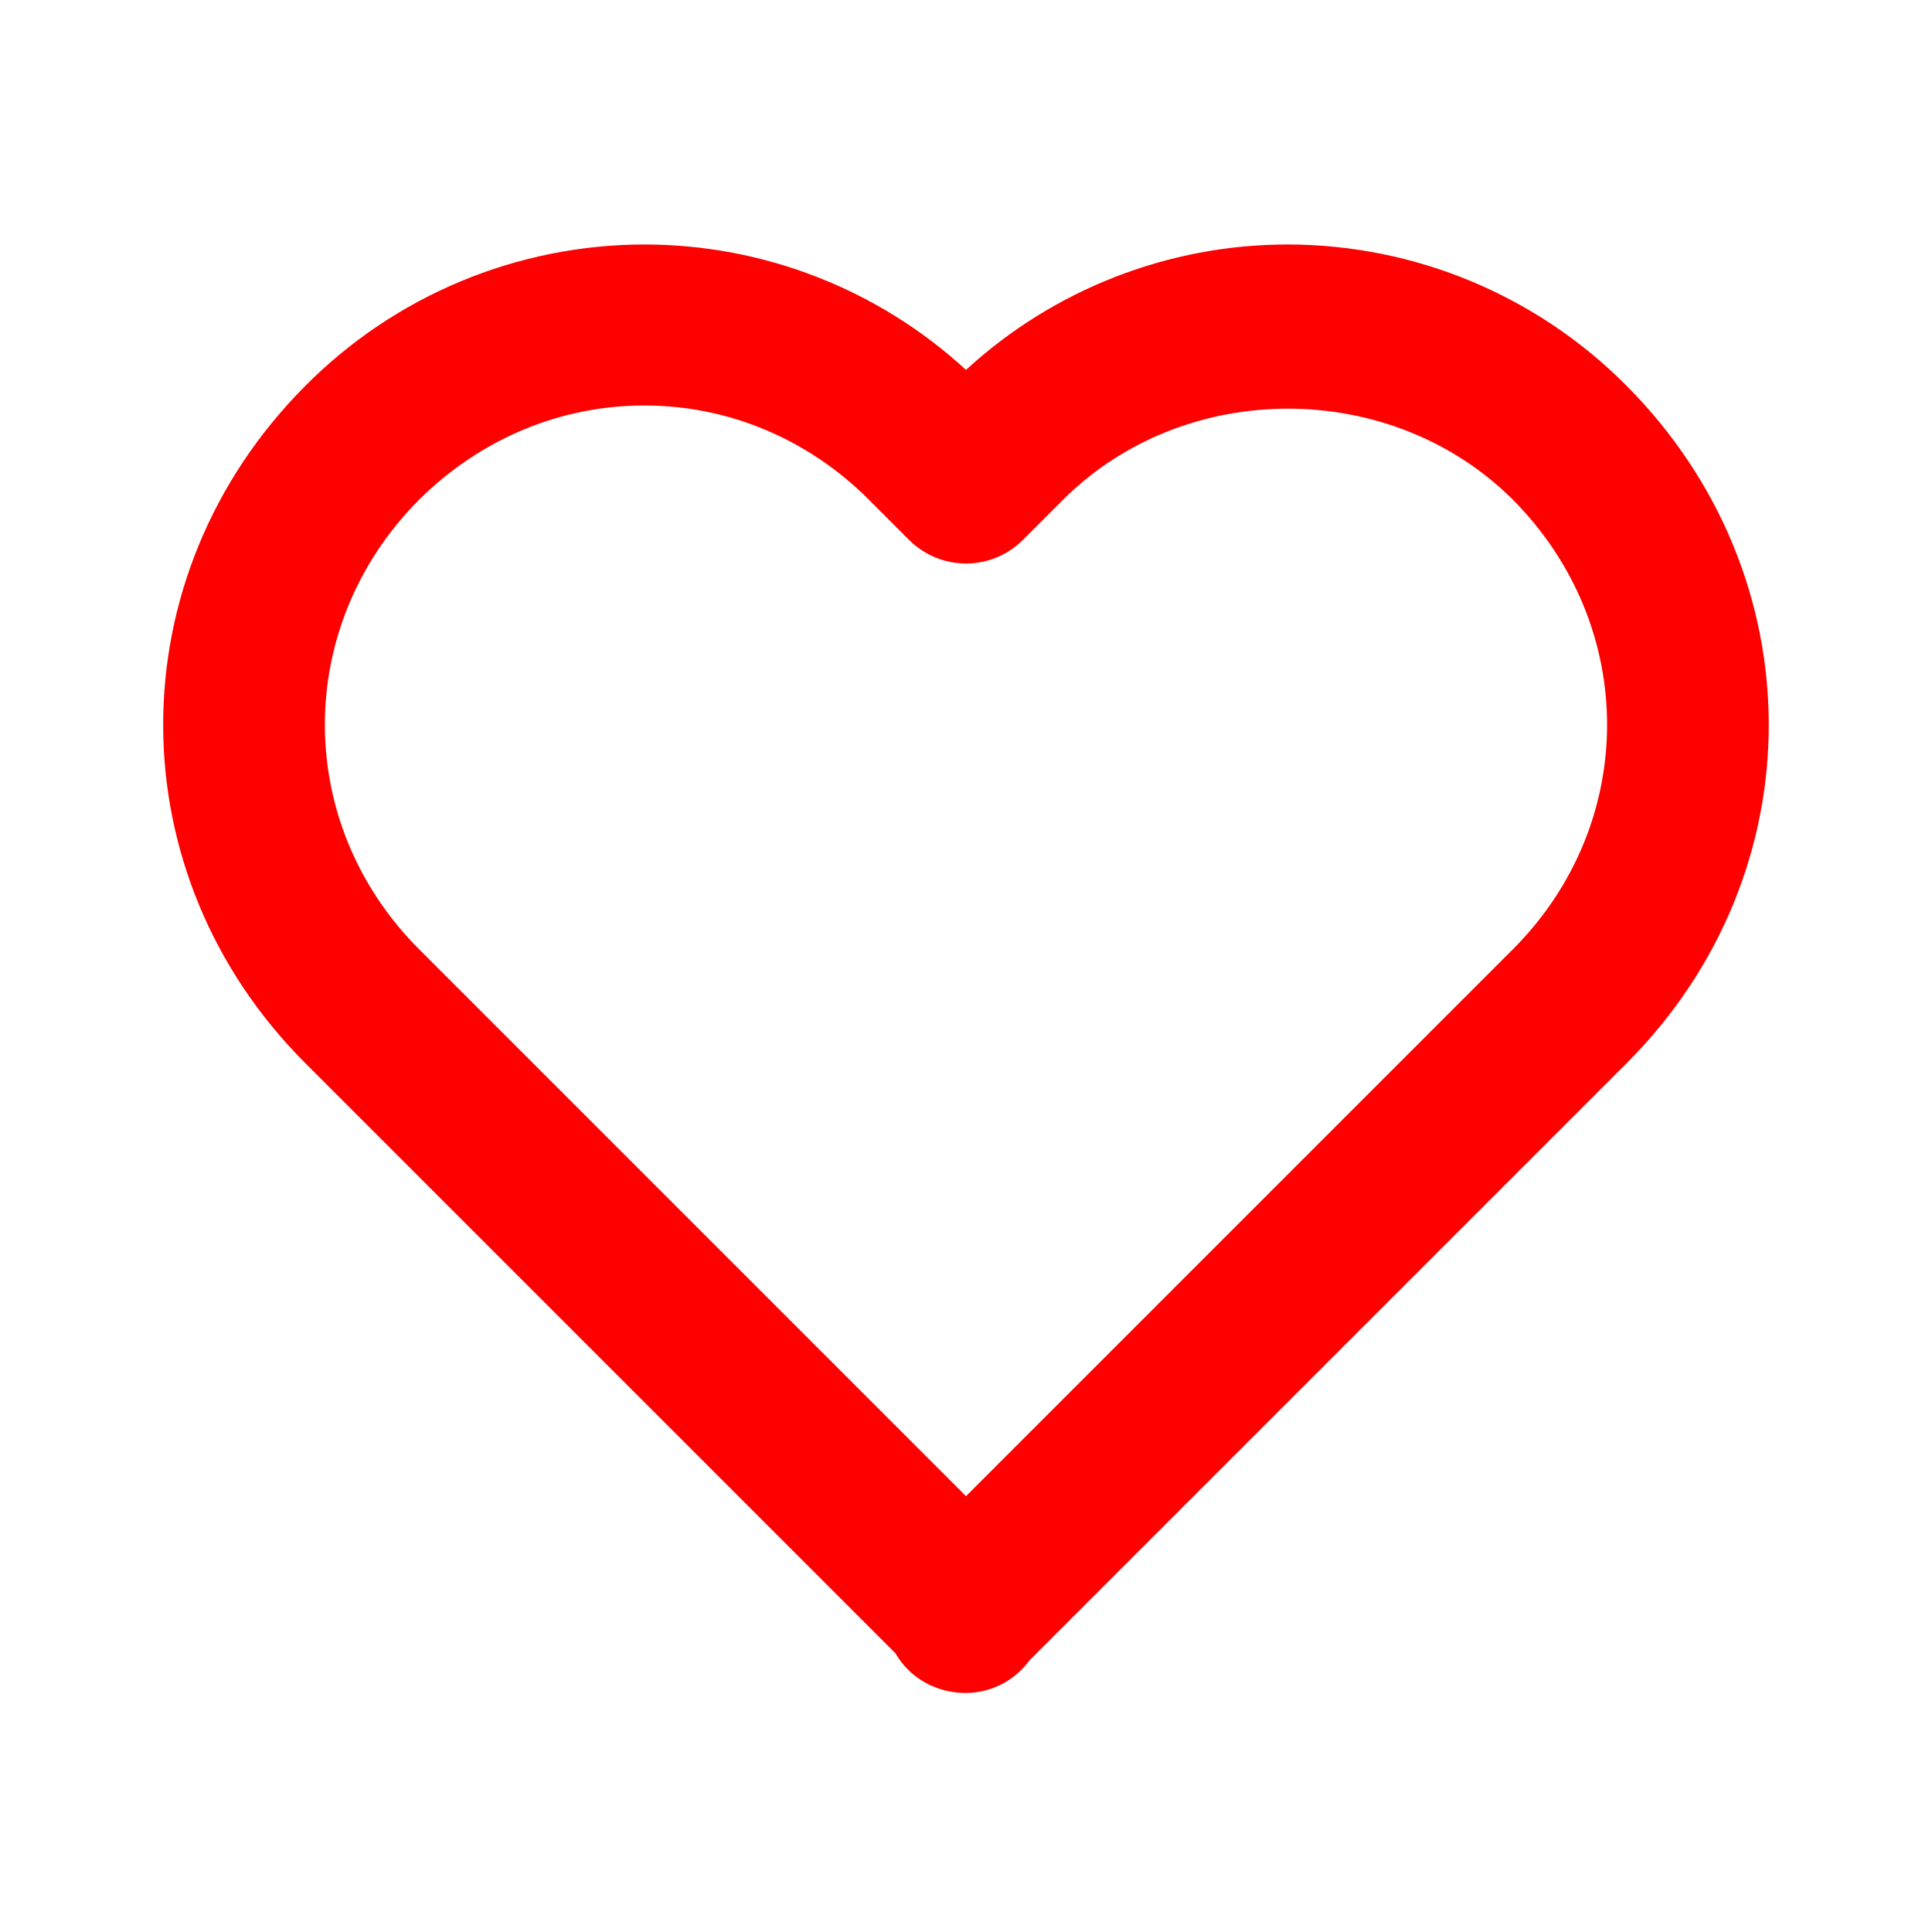
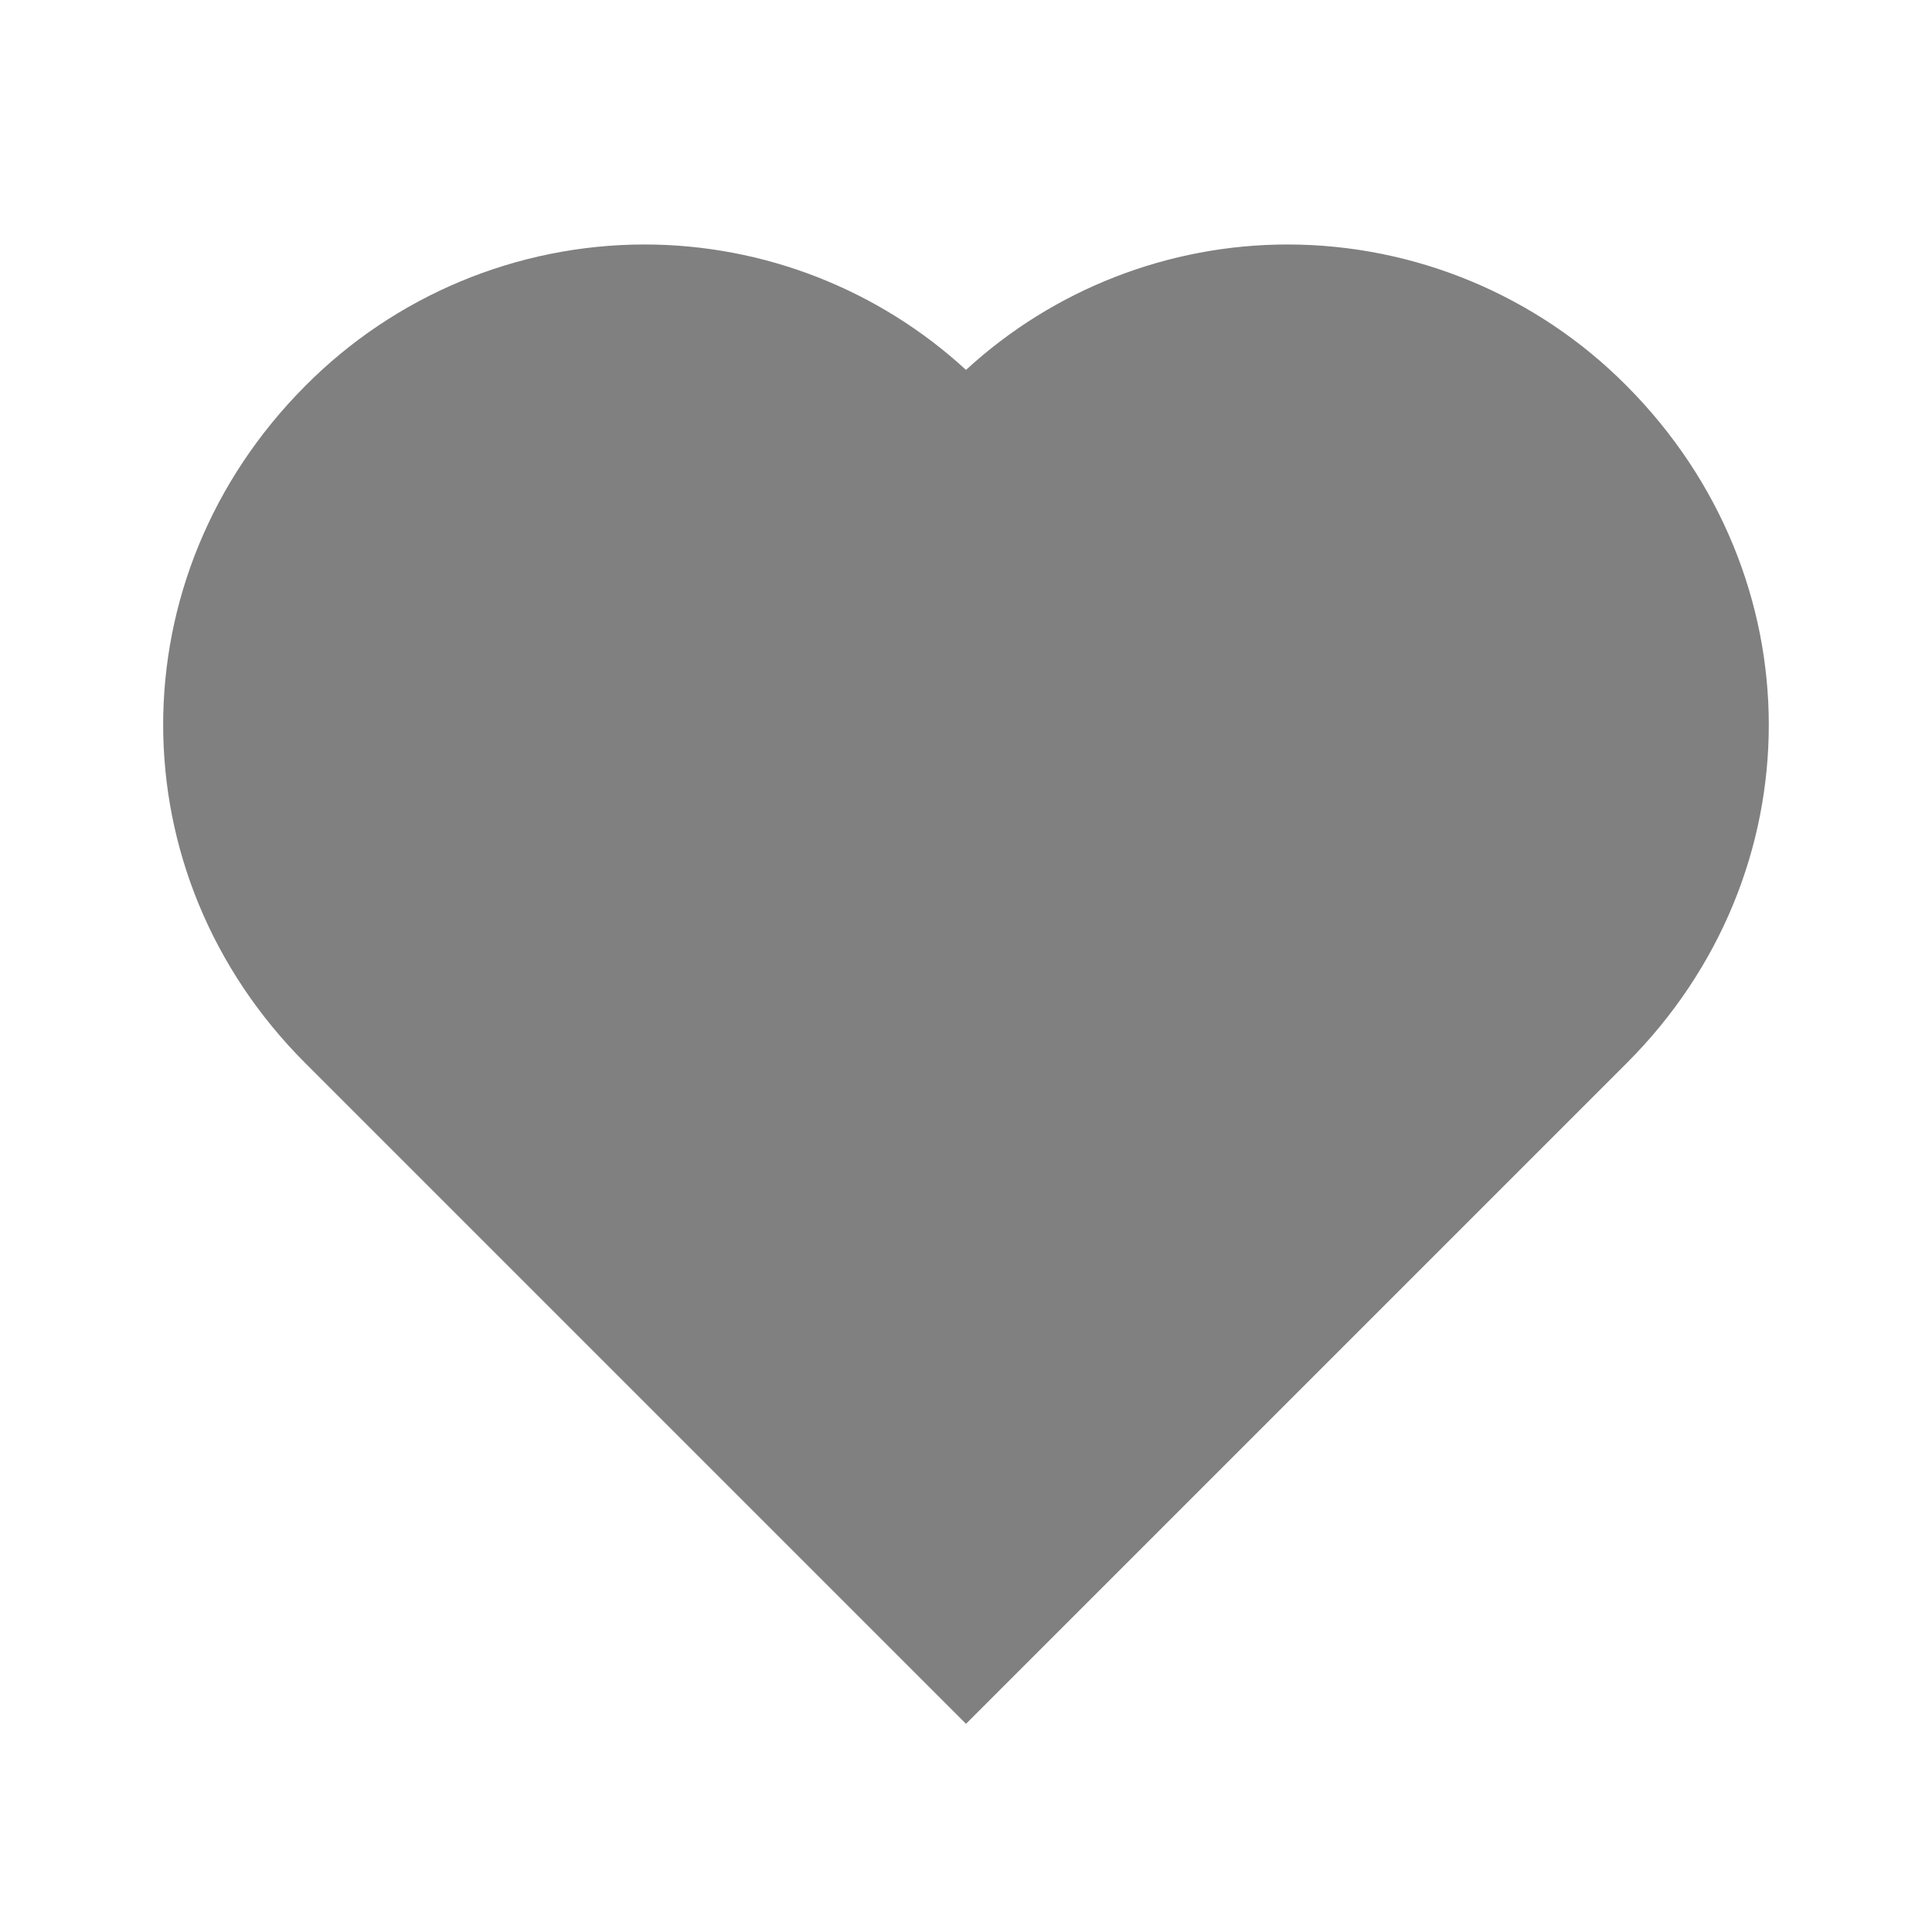
<svg xmlns="http://www.w3.org/2000/svg" width="24" height="24" viewBox="0 0 24 24">
-   <path fill="red" d="M12 4.595a5.904 5.904 0 0 0-3.996-1.558 5.942 5.942 0 0 0-4.213 1.758c-2.353 2.363-2.352 6.059.002 8.412l7.332 7.332c.17.299.498.492.875.492a.99.99 0 0 0 .792-.409l7.415-7.415c2.354-2.354 2.354-6.049-.002-8.416a5.938 5.938 0 0 0-4.209-1.754A5.906 5.906 0 0 0 12 4.595zm6.791 1.61c1.563 1.571 1.564 4.025.002 5.588L12 18.586l-6.793-6.793c-1.562-1.563-1.561-4.017-.002-5.584.76-.756 1.754-1.172 2.799-1.172s2.035.416 2.789 1.17l.5.5a.999.999 0 0 0 1.414 0l.5-.5c1.512-1.509 4.074-1.505 5.584-.002z" />
+   <path fill="grey" d="M20.205 4.791a5.938 5.938 0 0 0-4.209-1.754A5.906 5.906 0 0 0 12 4.595a5.904 5.904 0 0 0-3.996-1.558 5.942 5.942 0 0 0-4.213 1.758c-2.353 2.363-2.352 6.059.002 8.412L12 21.414l8.207-8.207c2.354-2.353 2.355-6.049-.002-8.416z" />
</svg>
